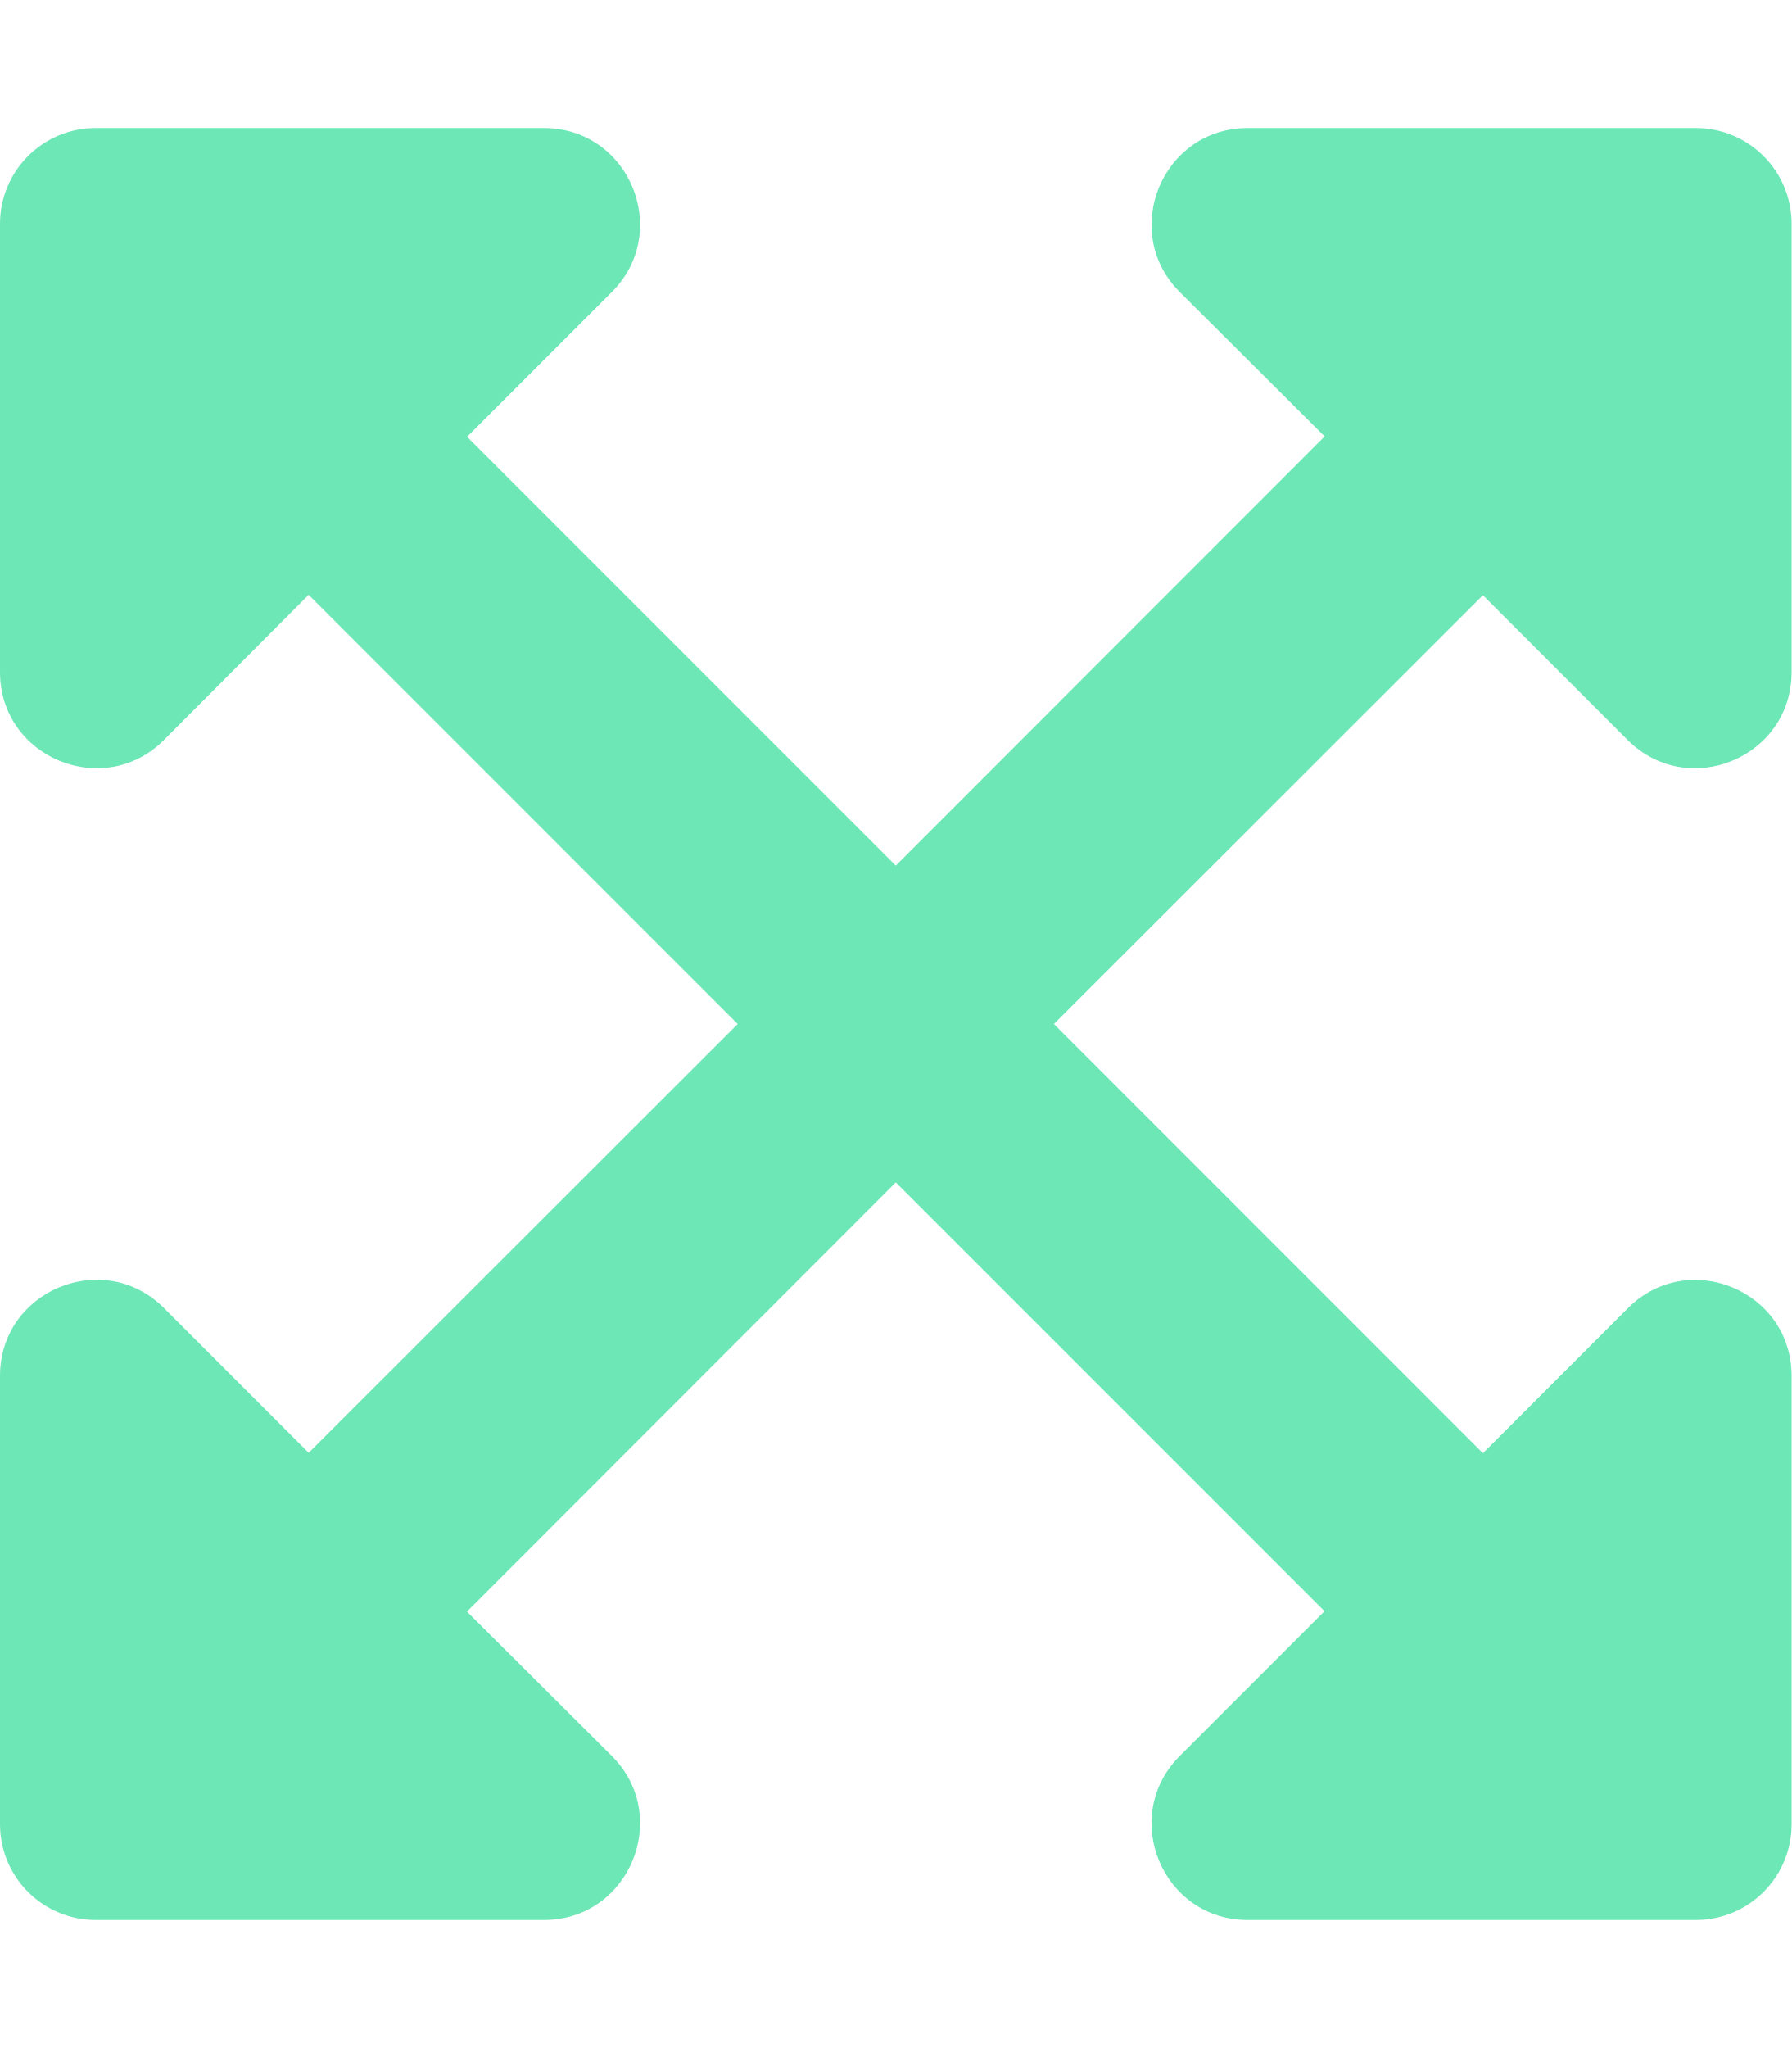
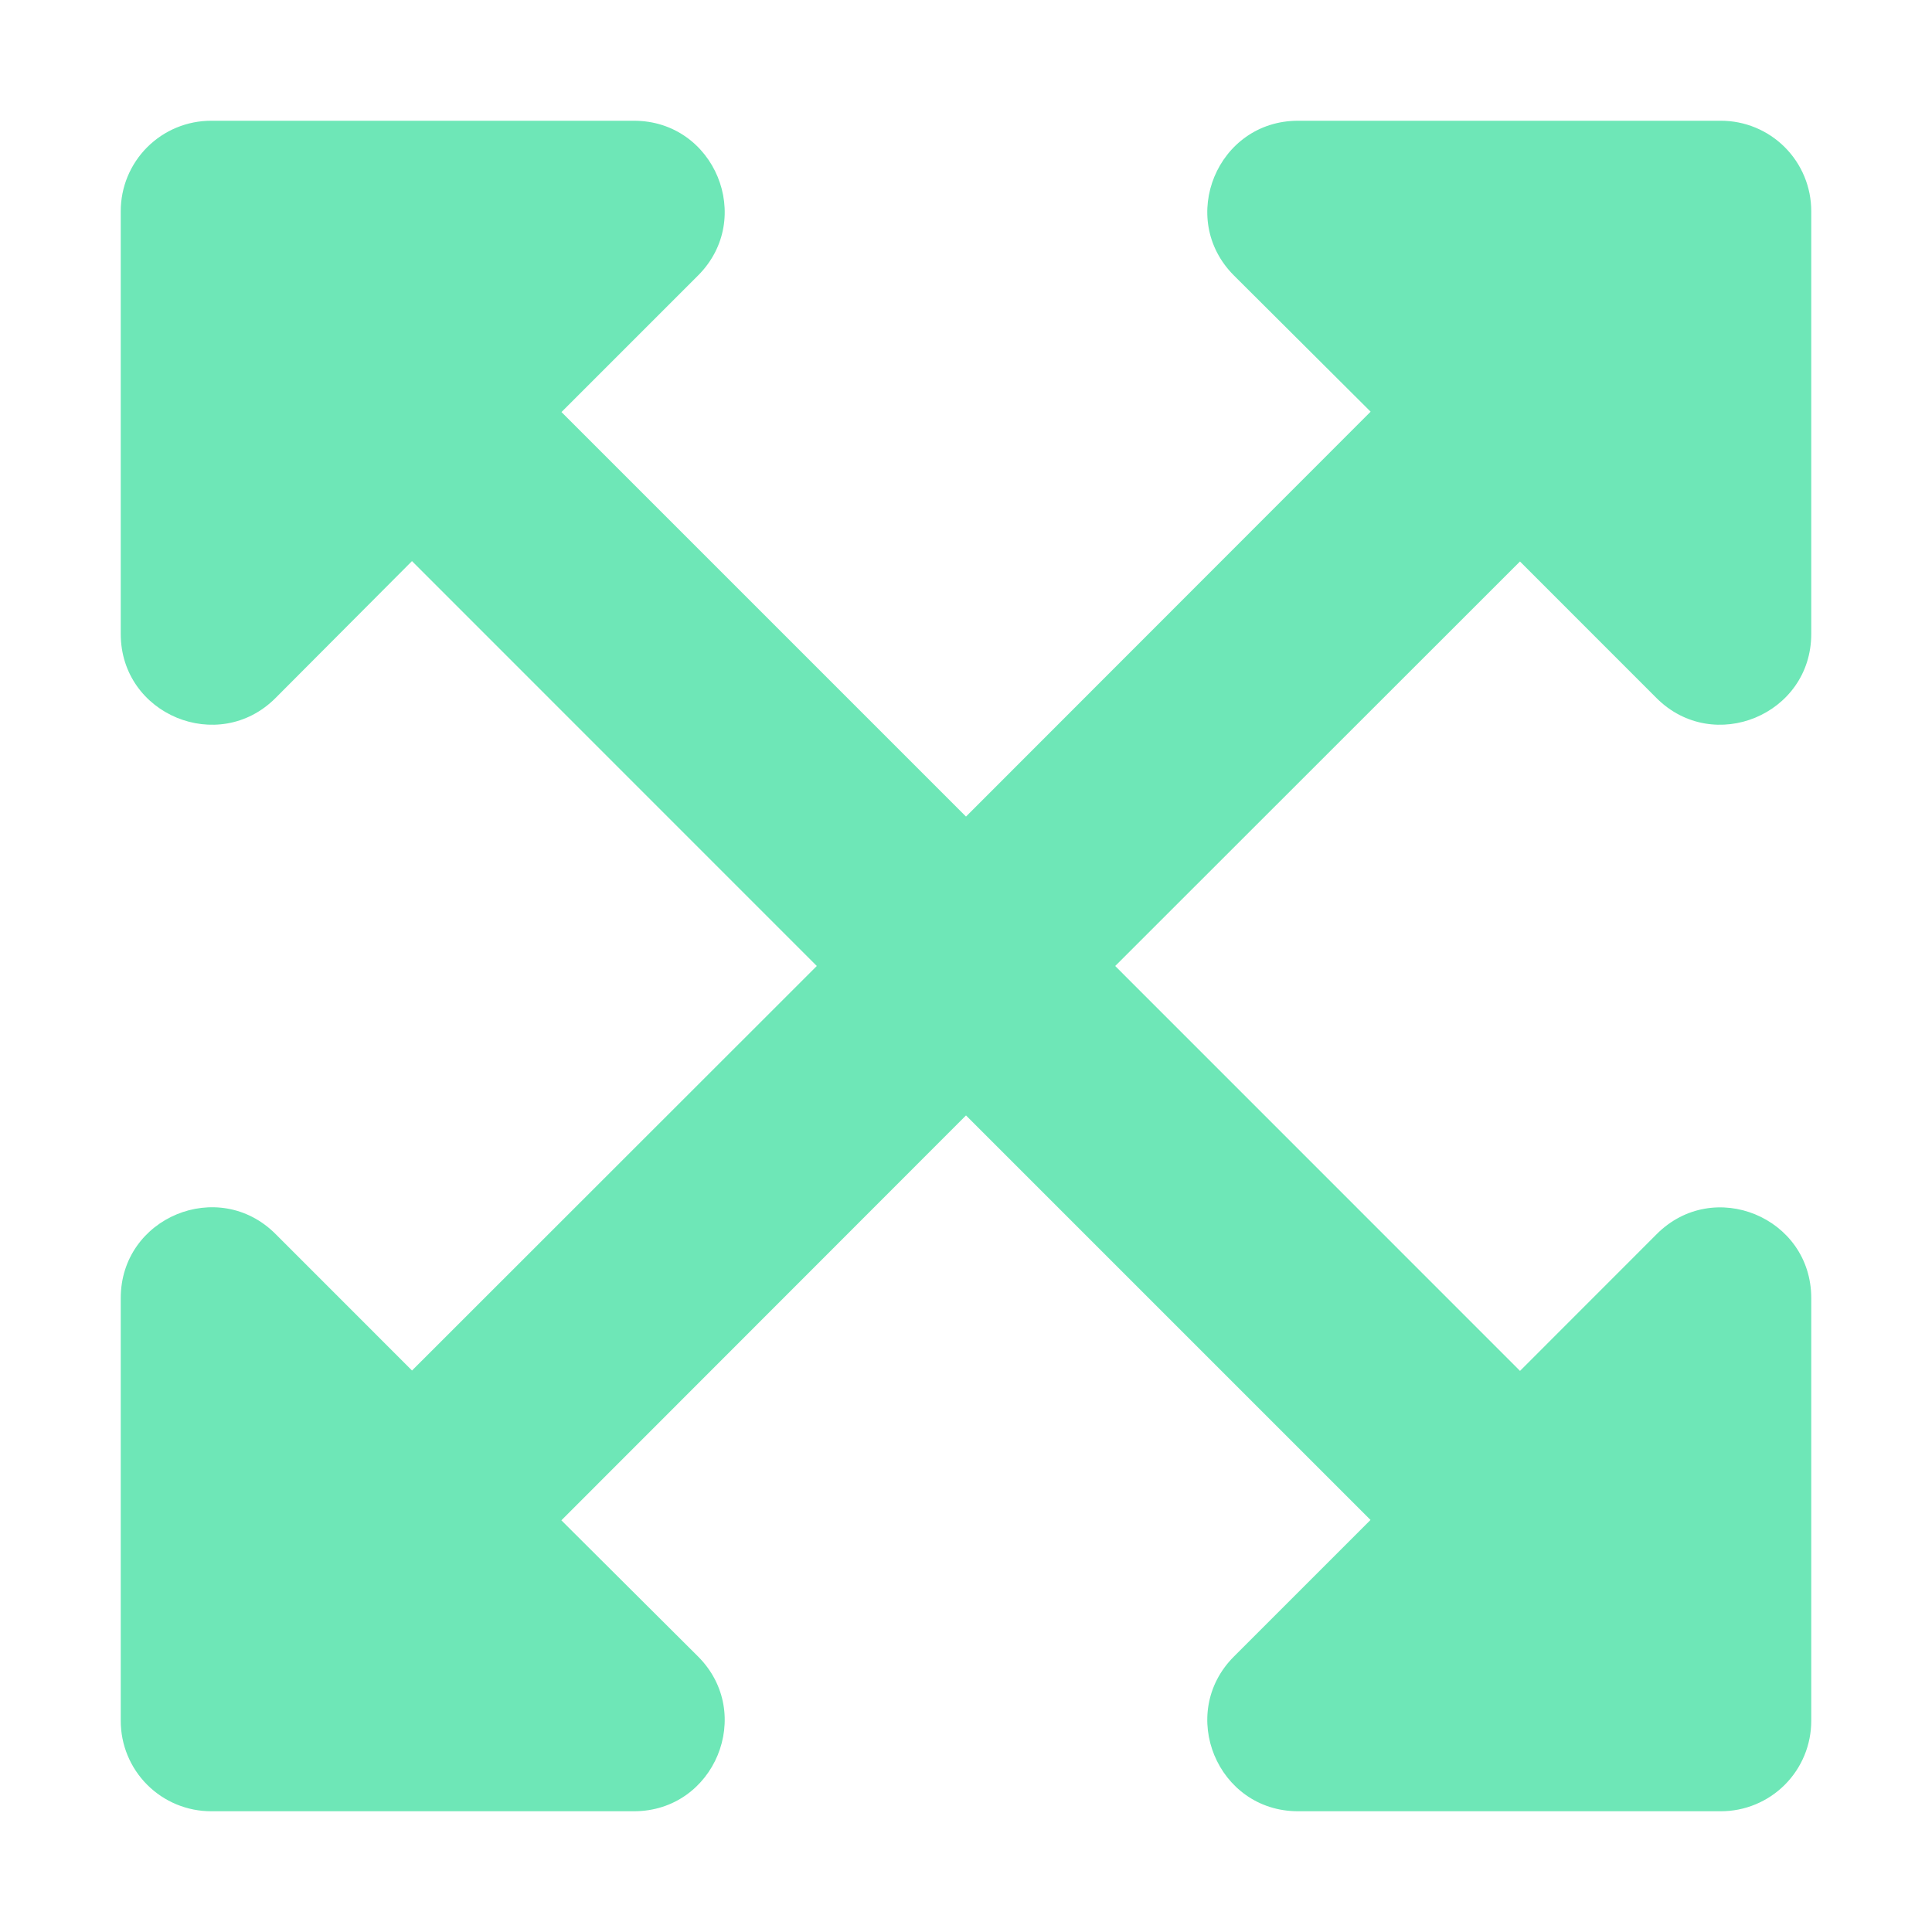
- <svg xmlns="http://www.w3.org/2000/svg" viewBox="0 0 448 512" style="background: #3730A3; fill:#6EE7B7">
+ <svg xmlns="http://www.w3.org/2000/svg" viewBox="-32 0 512 512" style="background: #312E81; fill:#6EE7B7">
  <path d="M448 344v112a23.94 23.94 0 0 1-24 24H312c-21.39 0-32.09-25.9-17-41l36.2-36.2L224 295.6 116.77 402.9 153 439c15.09 15.1 4.39 41-17 41H24a23.94 23.94 0 0 1-24-24V344c0-21.4 25.89-32.1 41-17l36.19 36.2L184.46 256 77.18 148.7 41 185c-15.1 15.1-41 4.4-41-17V56a23.94 23.94 0 0 1 24-24h112c21.39 0 32.09 25.9 17 41l-36.2 36.2L224 216.4l107.23-107.3L295 73c-15.09-15.1-4.39-41 17-41h112a23.94 23.94 0 0 1 24 24v112c0 21.4-25.89 32.1-41 17l-36.19-36.2L263.54 256l107.28 107.3L407 327.1c15.1-15.2 41-4.5 41 16.9z" />
</svg>
